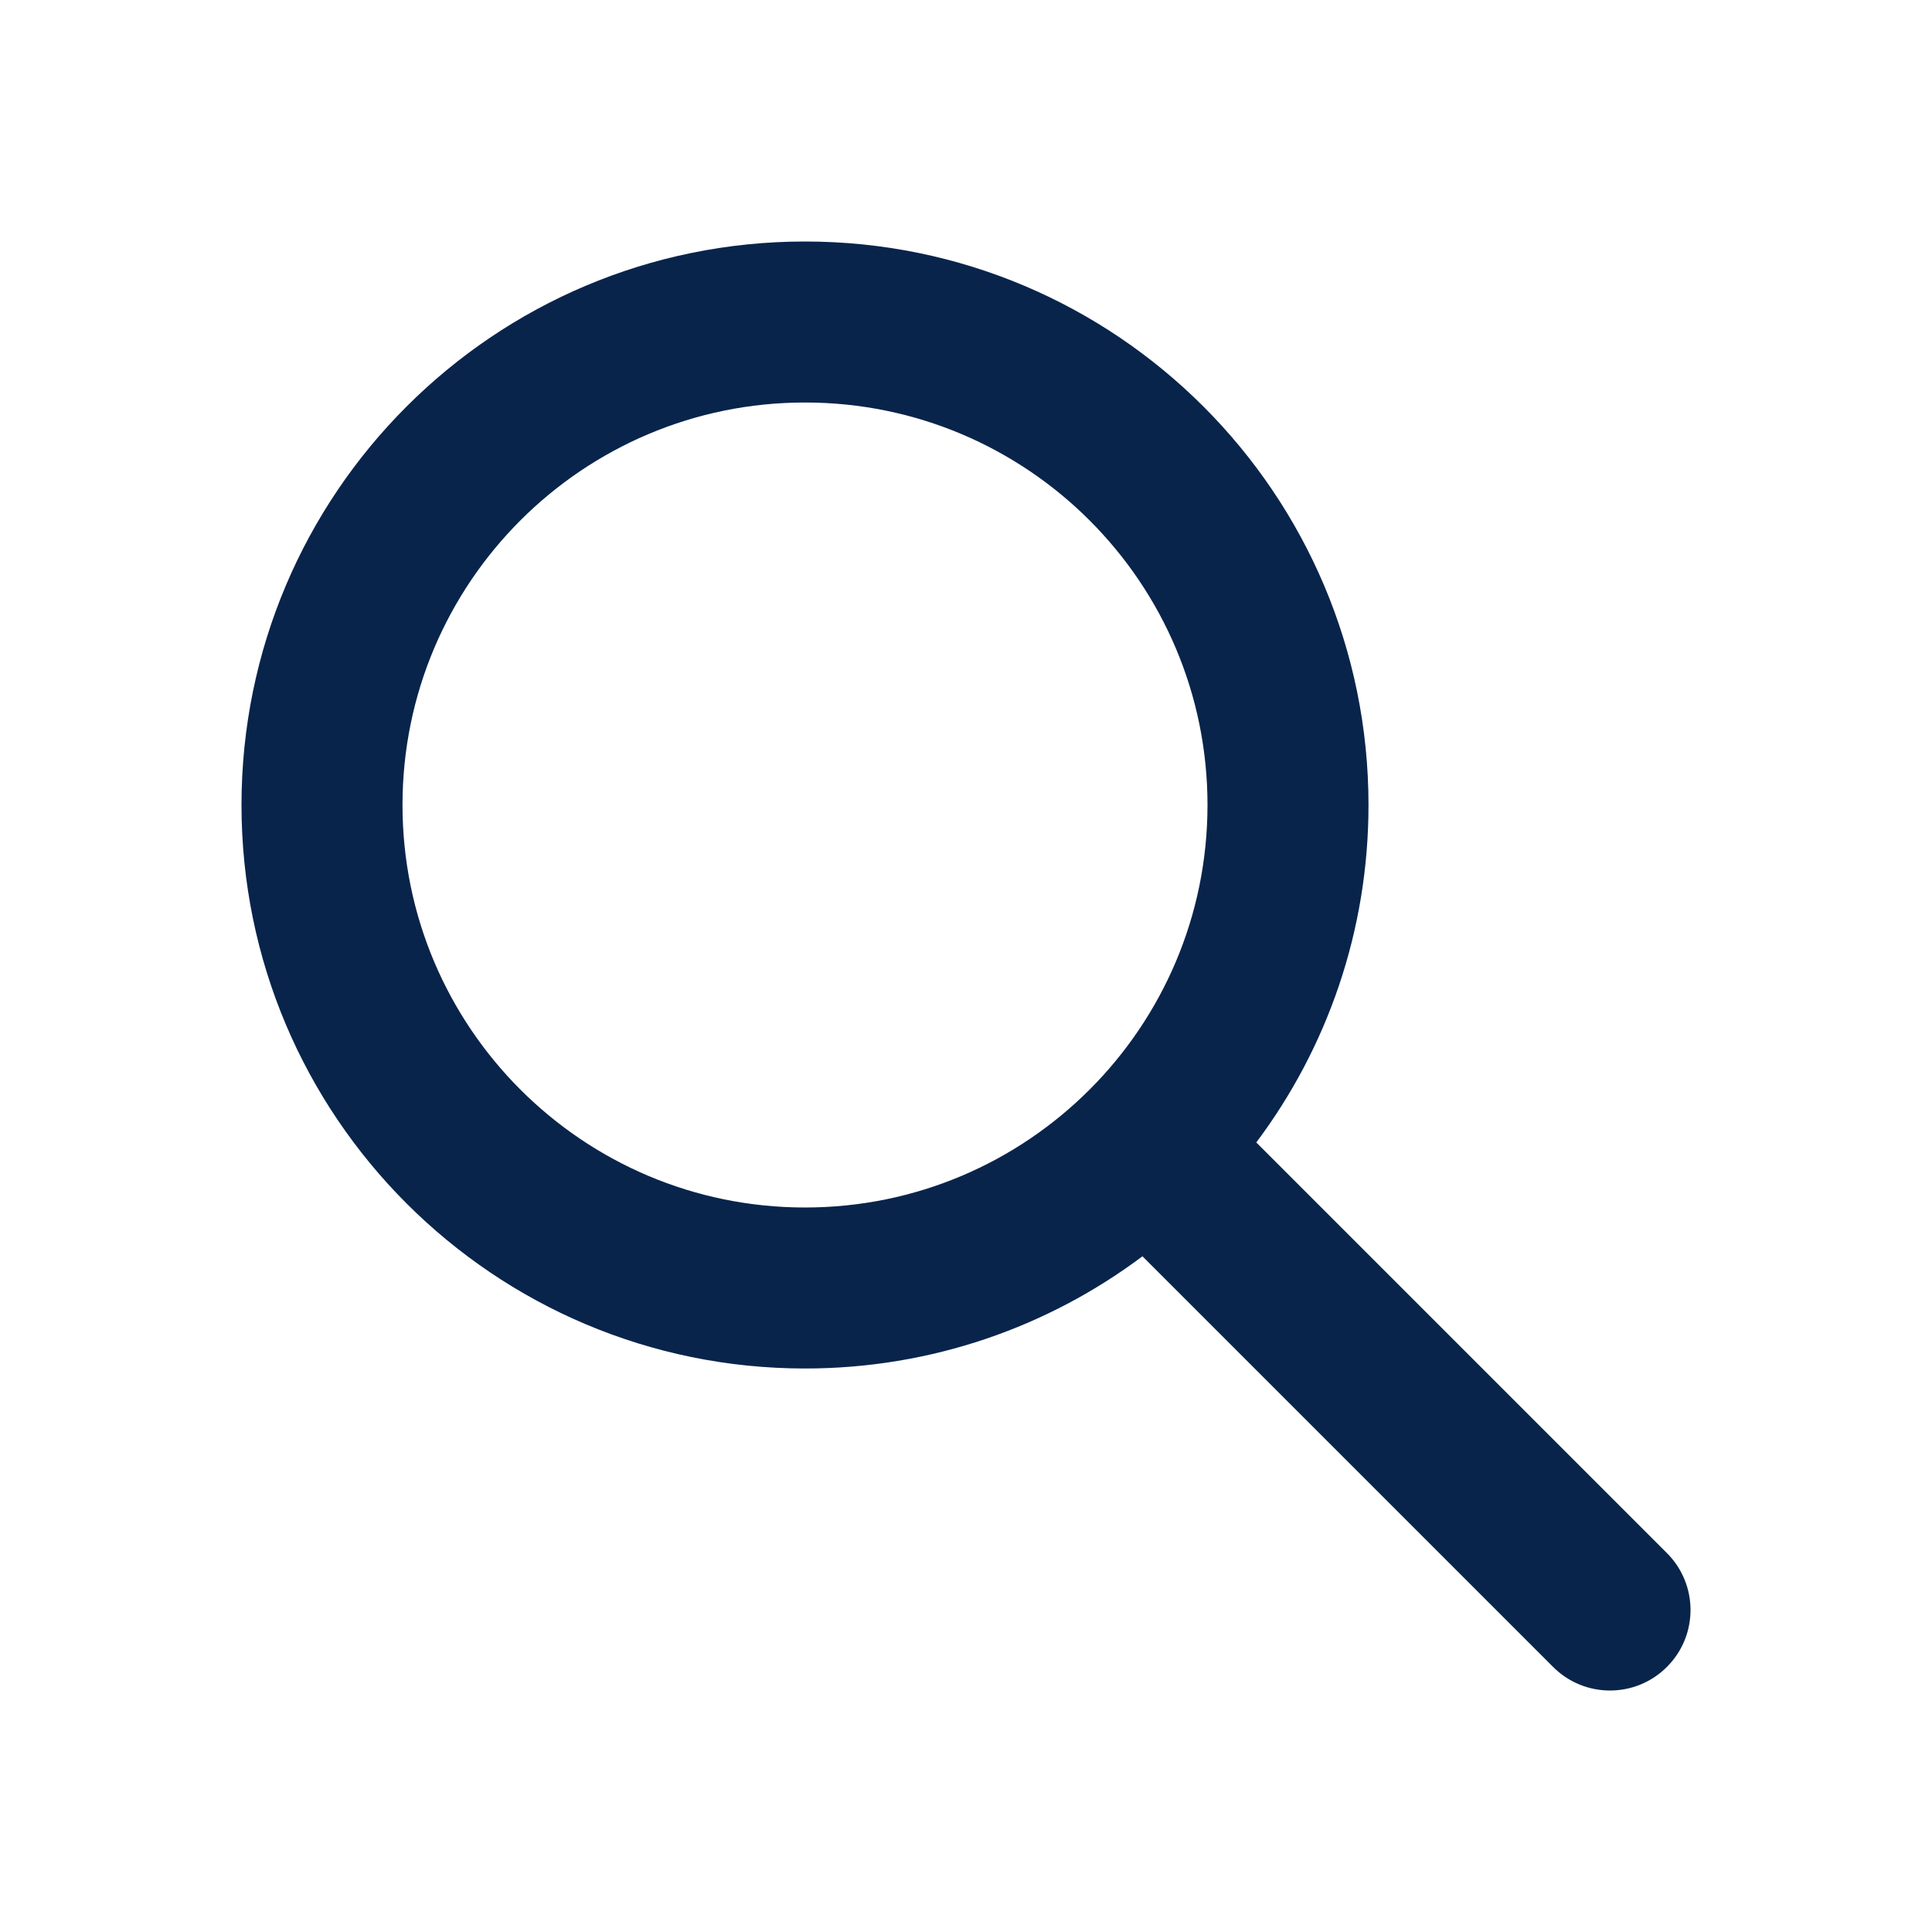
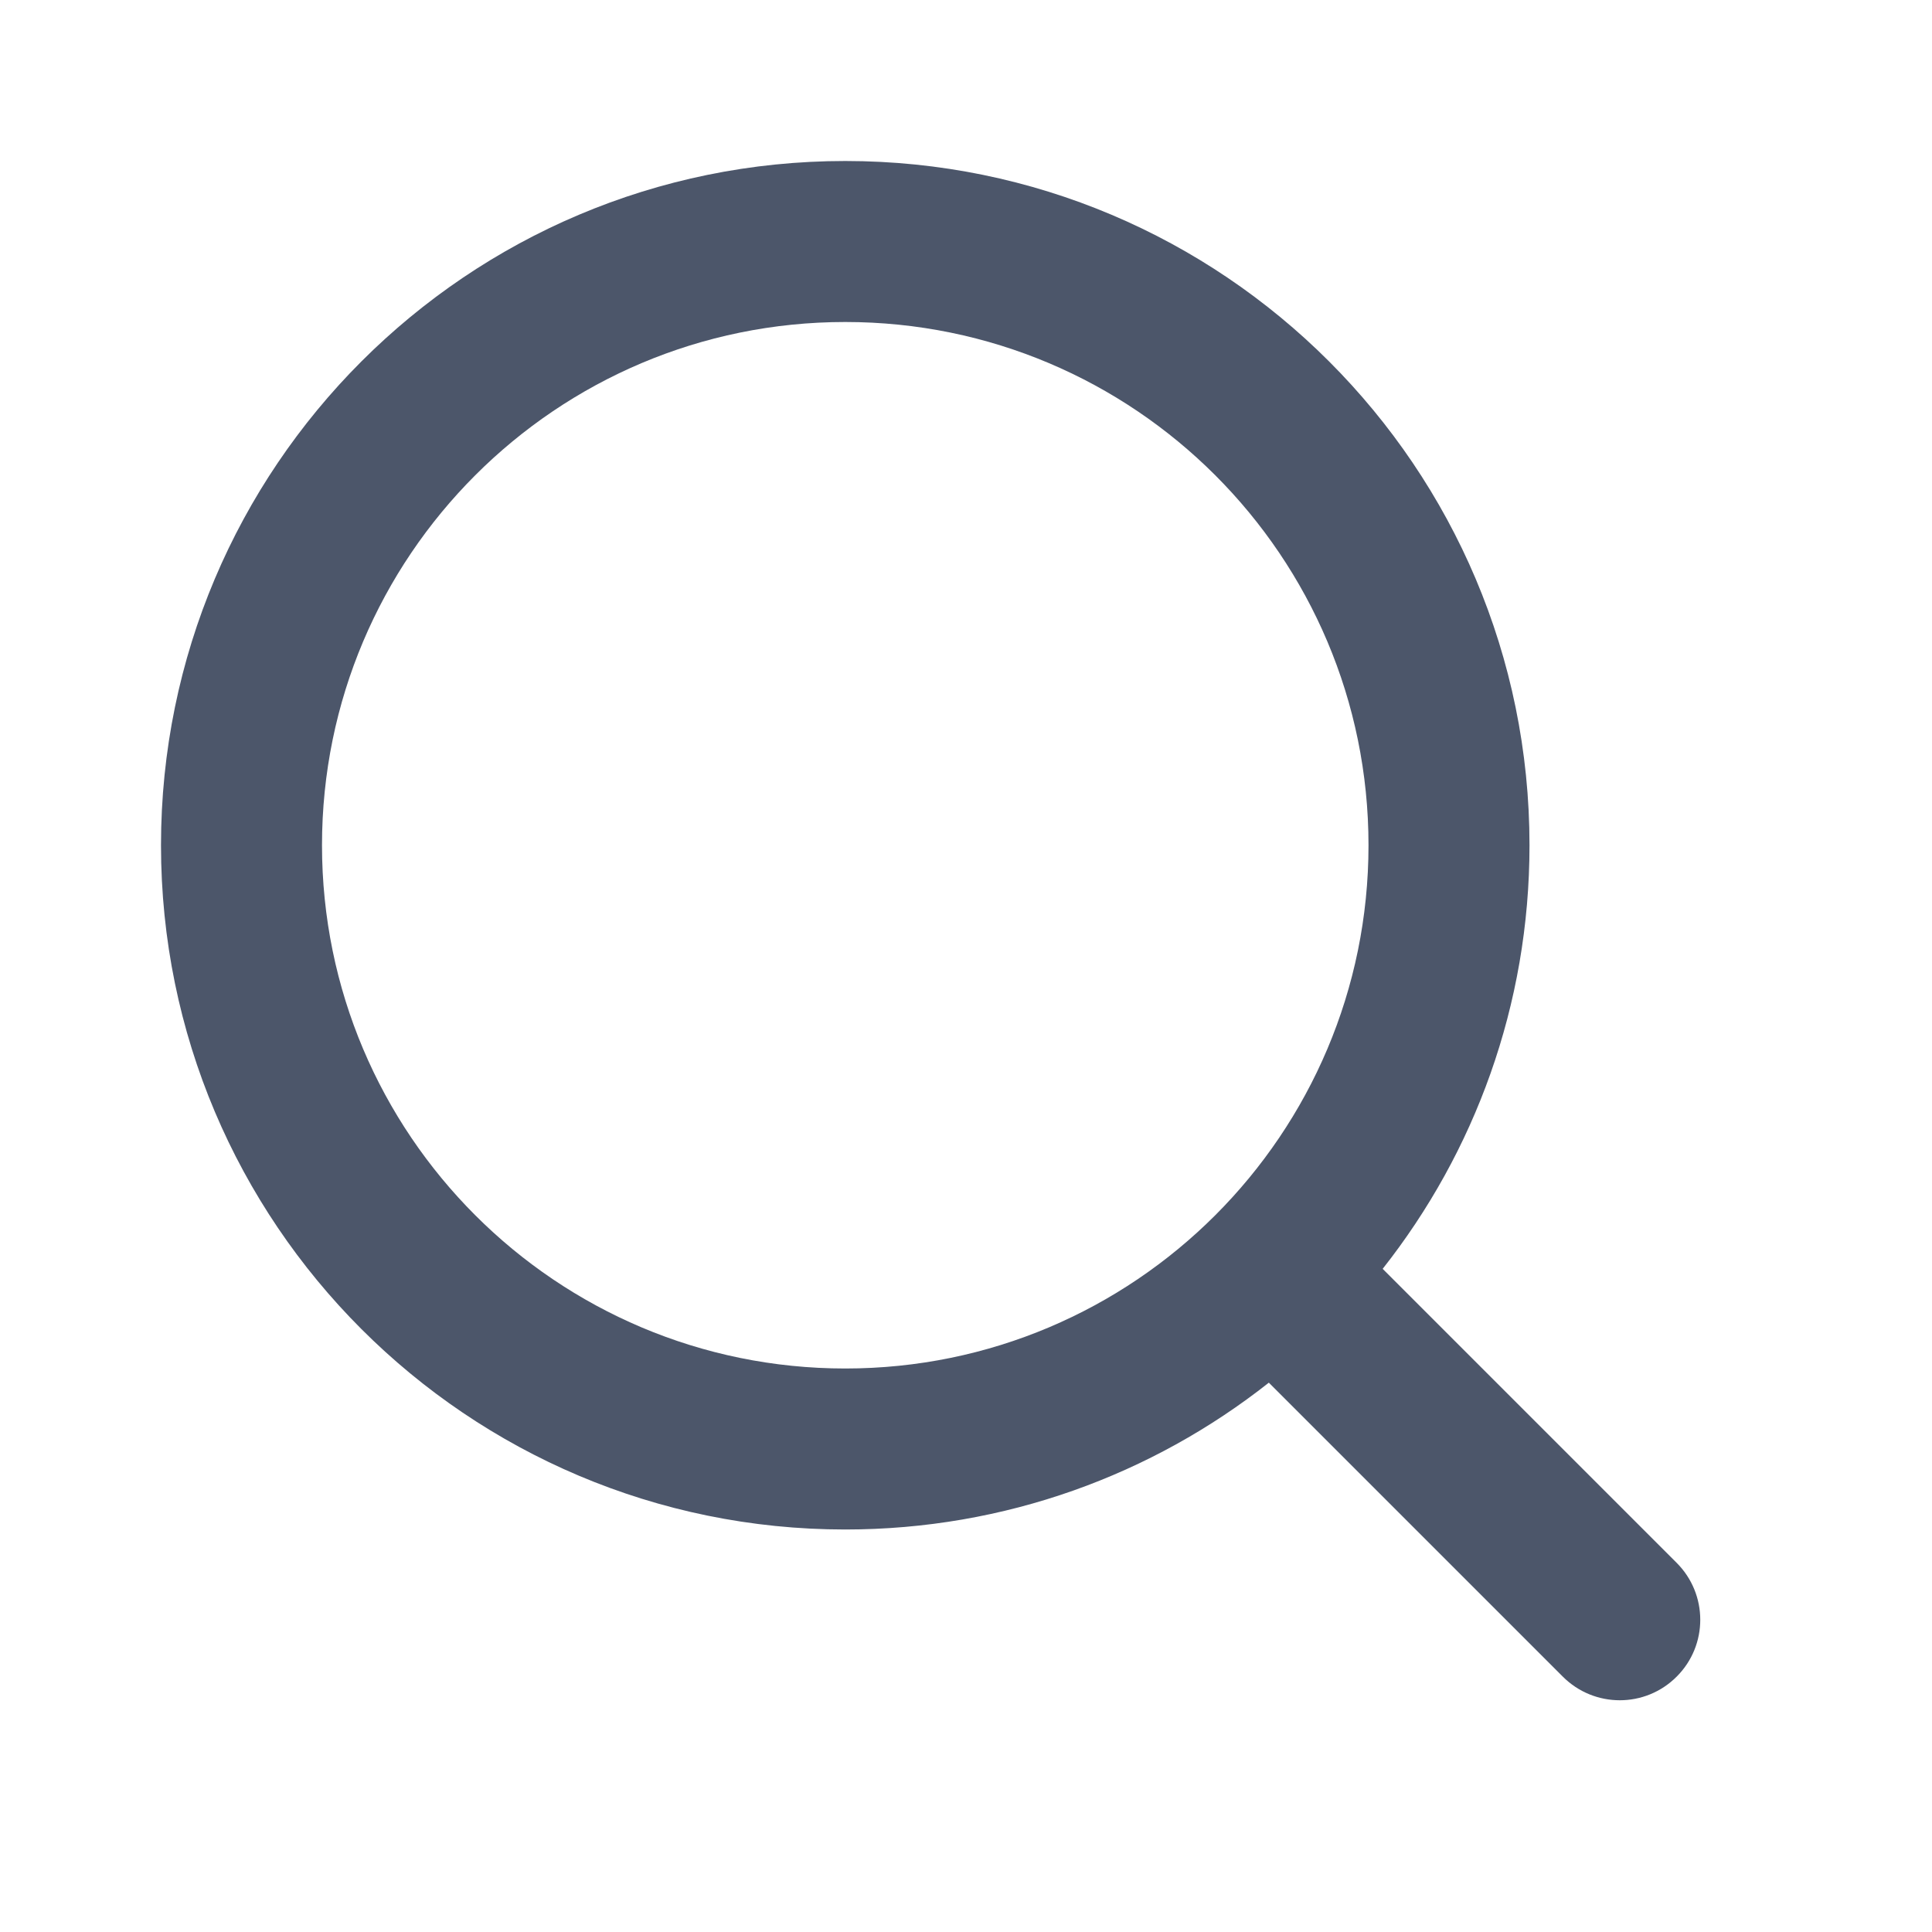
<svg xmlns="http://www.w3.org/2000/svg" width="24px" height="24px" viewBox="0 0 24 24" version="1.1">
  <g id="页面-1" stroke="none" stroke-width="1" fill="none" fill-rule="evenodd">
-     <g id="File" transform="translate(-240, -288)">
-       <g id="search_2_line" transform="translate(240, 288)">
+     <g id="File" transform="translate(-960, 0)">
+       <g id="search_line" transform="translate(960, 0)">
        <rect id="矩形" fill-rule="nonzero" x="0" y="0" width="24" height="24" />
-         <path d="M5,10 C5,7.239 7.239,5 10,5 C12.761,5 15,7.239 15,10 C15,12.761 12.761,15 10,15 C7.239,15 5,12.761 5,10 Z M10,3 C6.134,3 3,6.134 3,10 C3,13.866 6.134,17 10,17 C11.572,17 13.024,16.482 14.192,15.606 L19.293,20.707 C19.683,21.098 20.317,21.098 20.707,20.707 C21.098,20.317 21.098,19.683 20.707,19.293 L15.606,14.192 C16.482,13.024 17,11.572 17,10 C17,6.134 13.866,3 10,3 Z" id="形状" fill="#09244BFF" />
+         <path d="M10.5,2 C5.806,2 2,5.806 2,10.5 C2,15.194 5.806,19 10.5,19 C12.487,19 14.315,18.318 15.762,17.176 L19.414,20.828 C19.805,21.219 20.438,21.219 20.828,20.828 C21.219,20.438 21.219,19.805 20.828,19.414 L17.176,15.762 C18.318,14.315 19,12.487 19,10.5 C19,5.806 15.194,2 10.5,2 Z M4,10.5 C4,6.91 6.91,4 10.5,4 C14.09,4 17,6.91 17,10.5 C17,14.09 14.09,17 10.5,17 C6.91,17 4,14.09 4,10.5 Z" id="形状" fill="#4C566AFF" />
      </g>
    </g>
  </g>
</svg>
